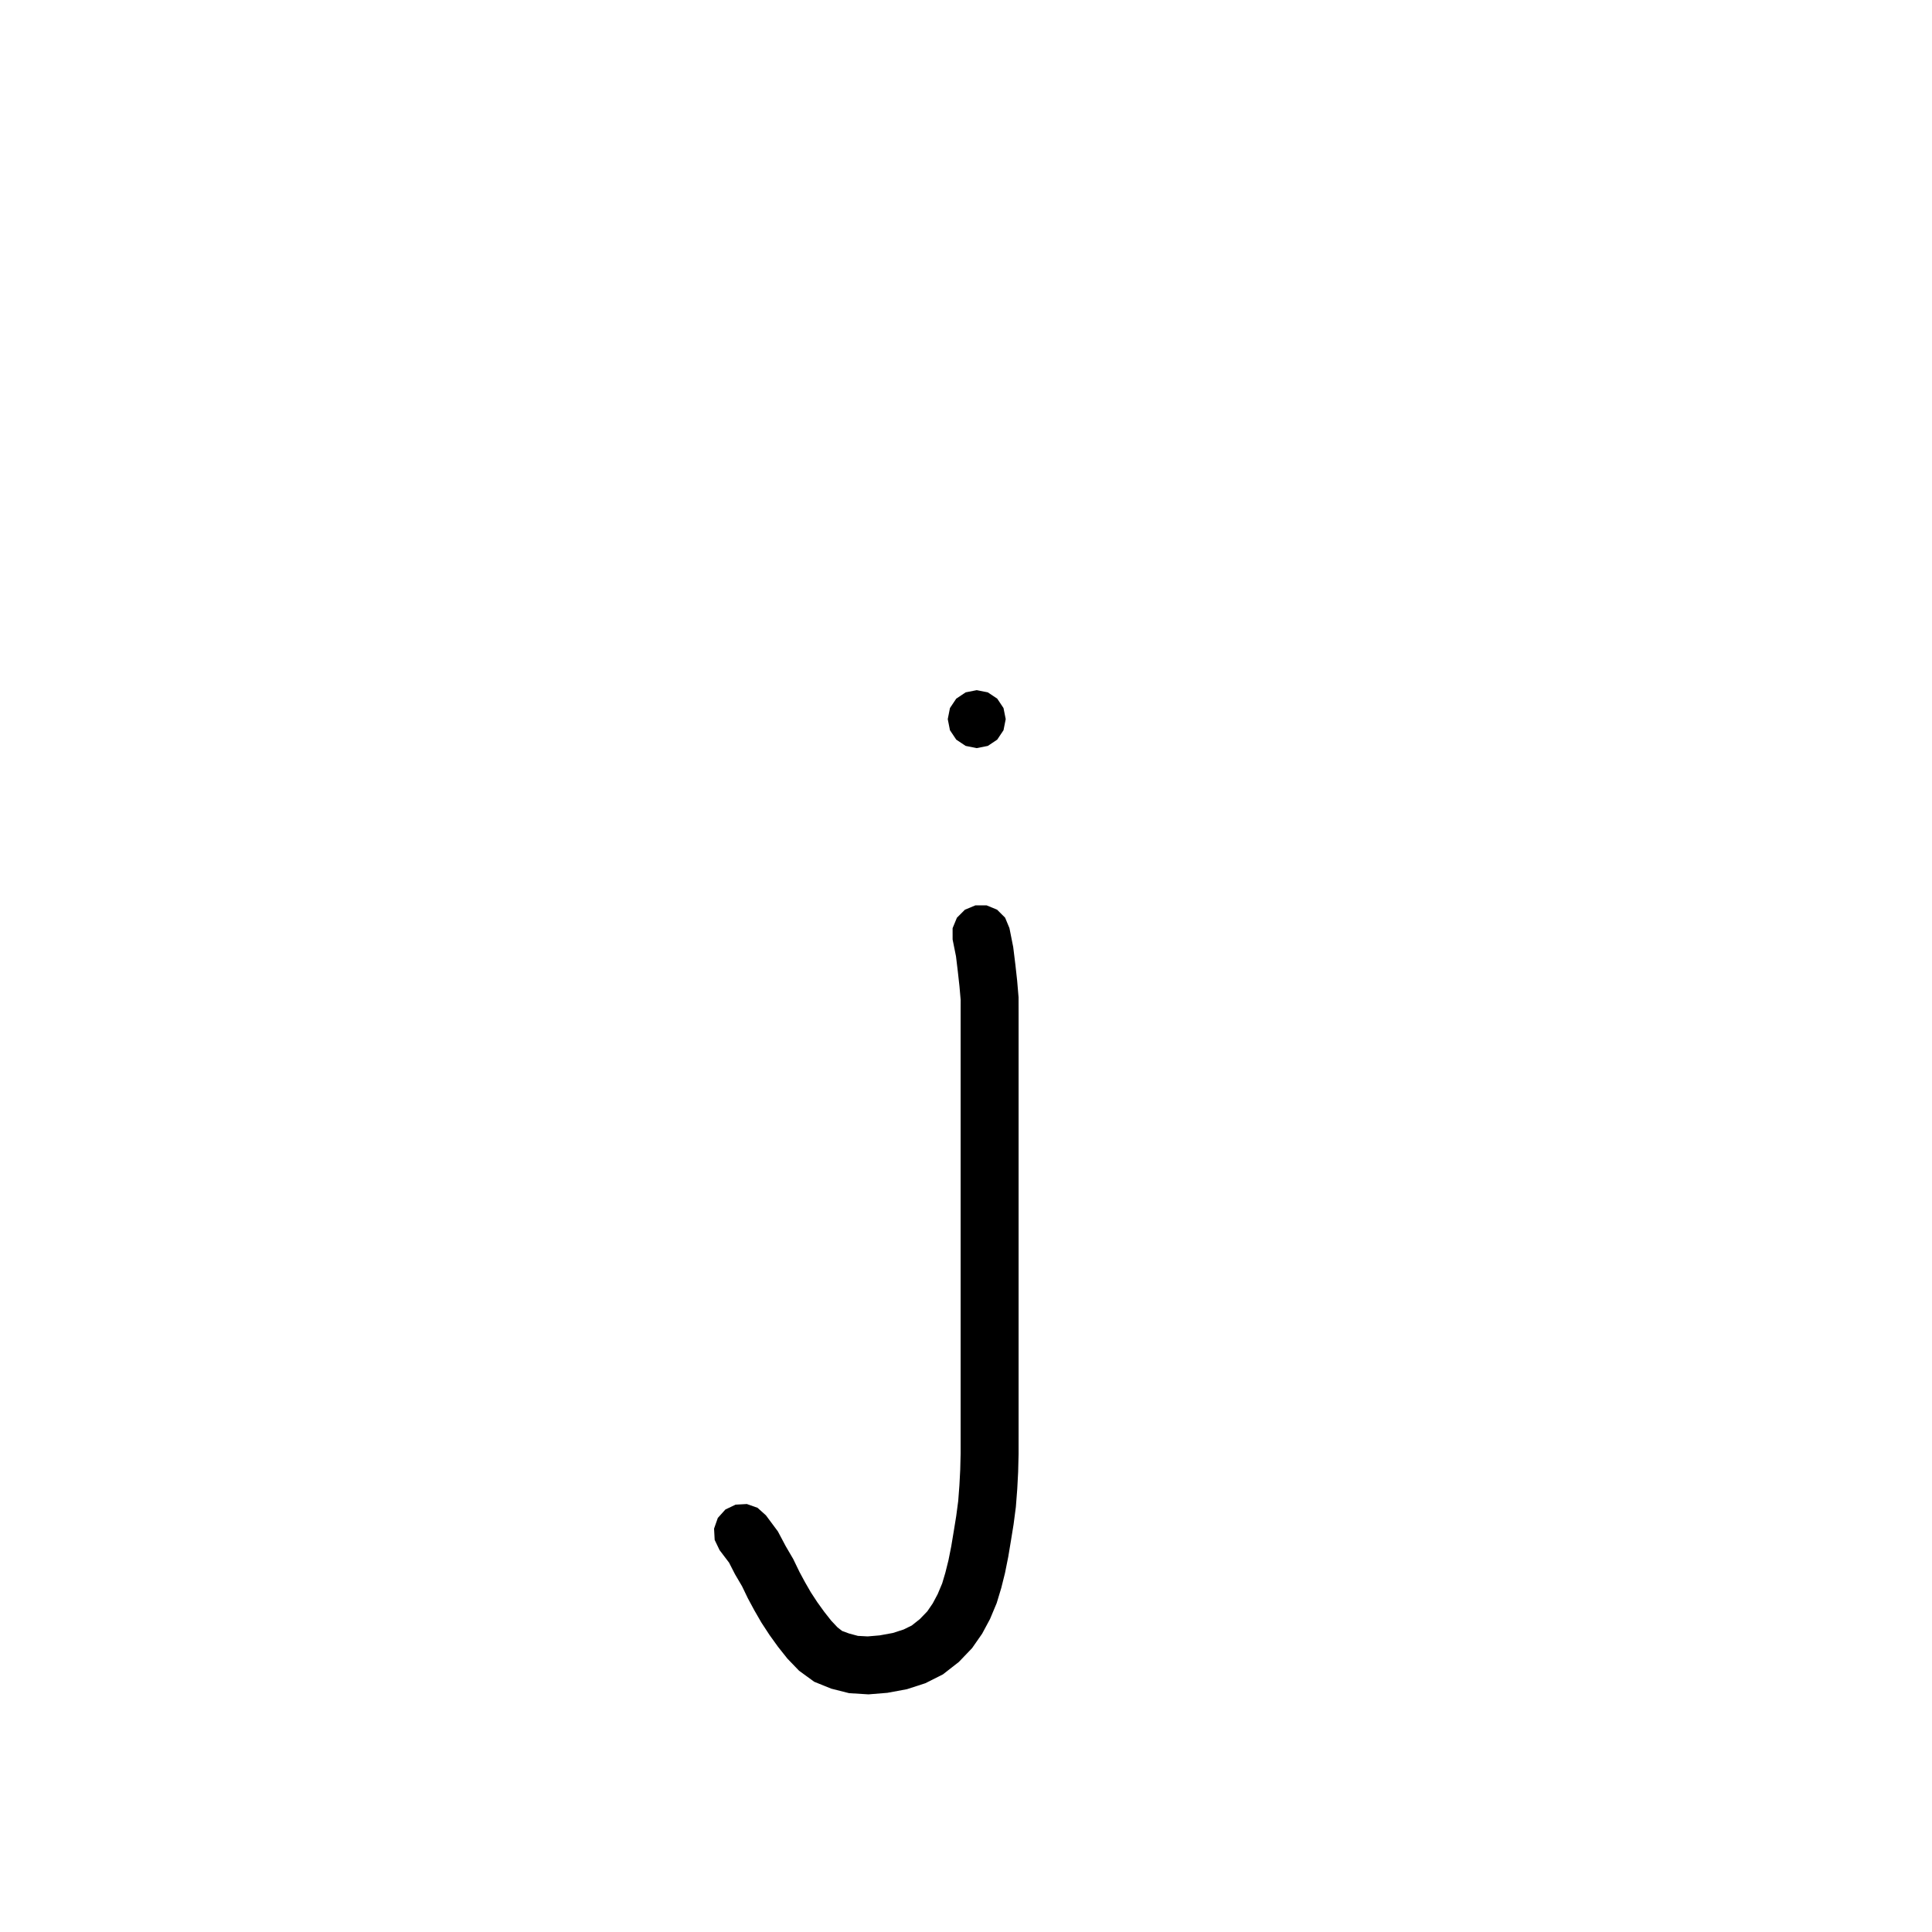
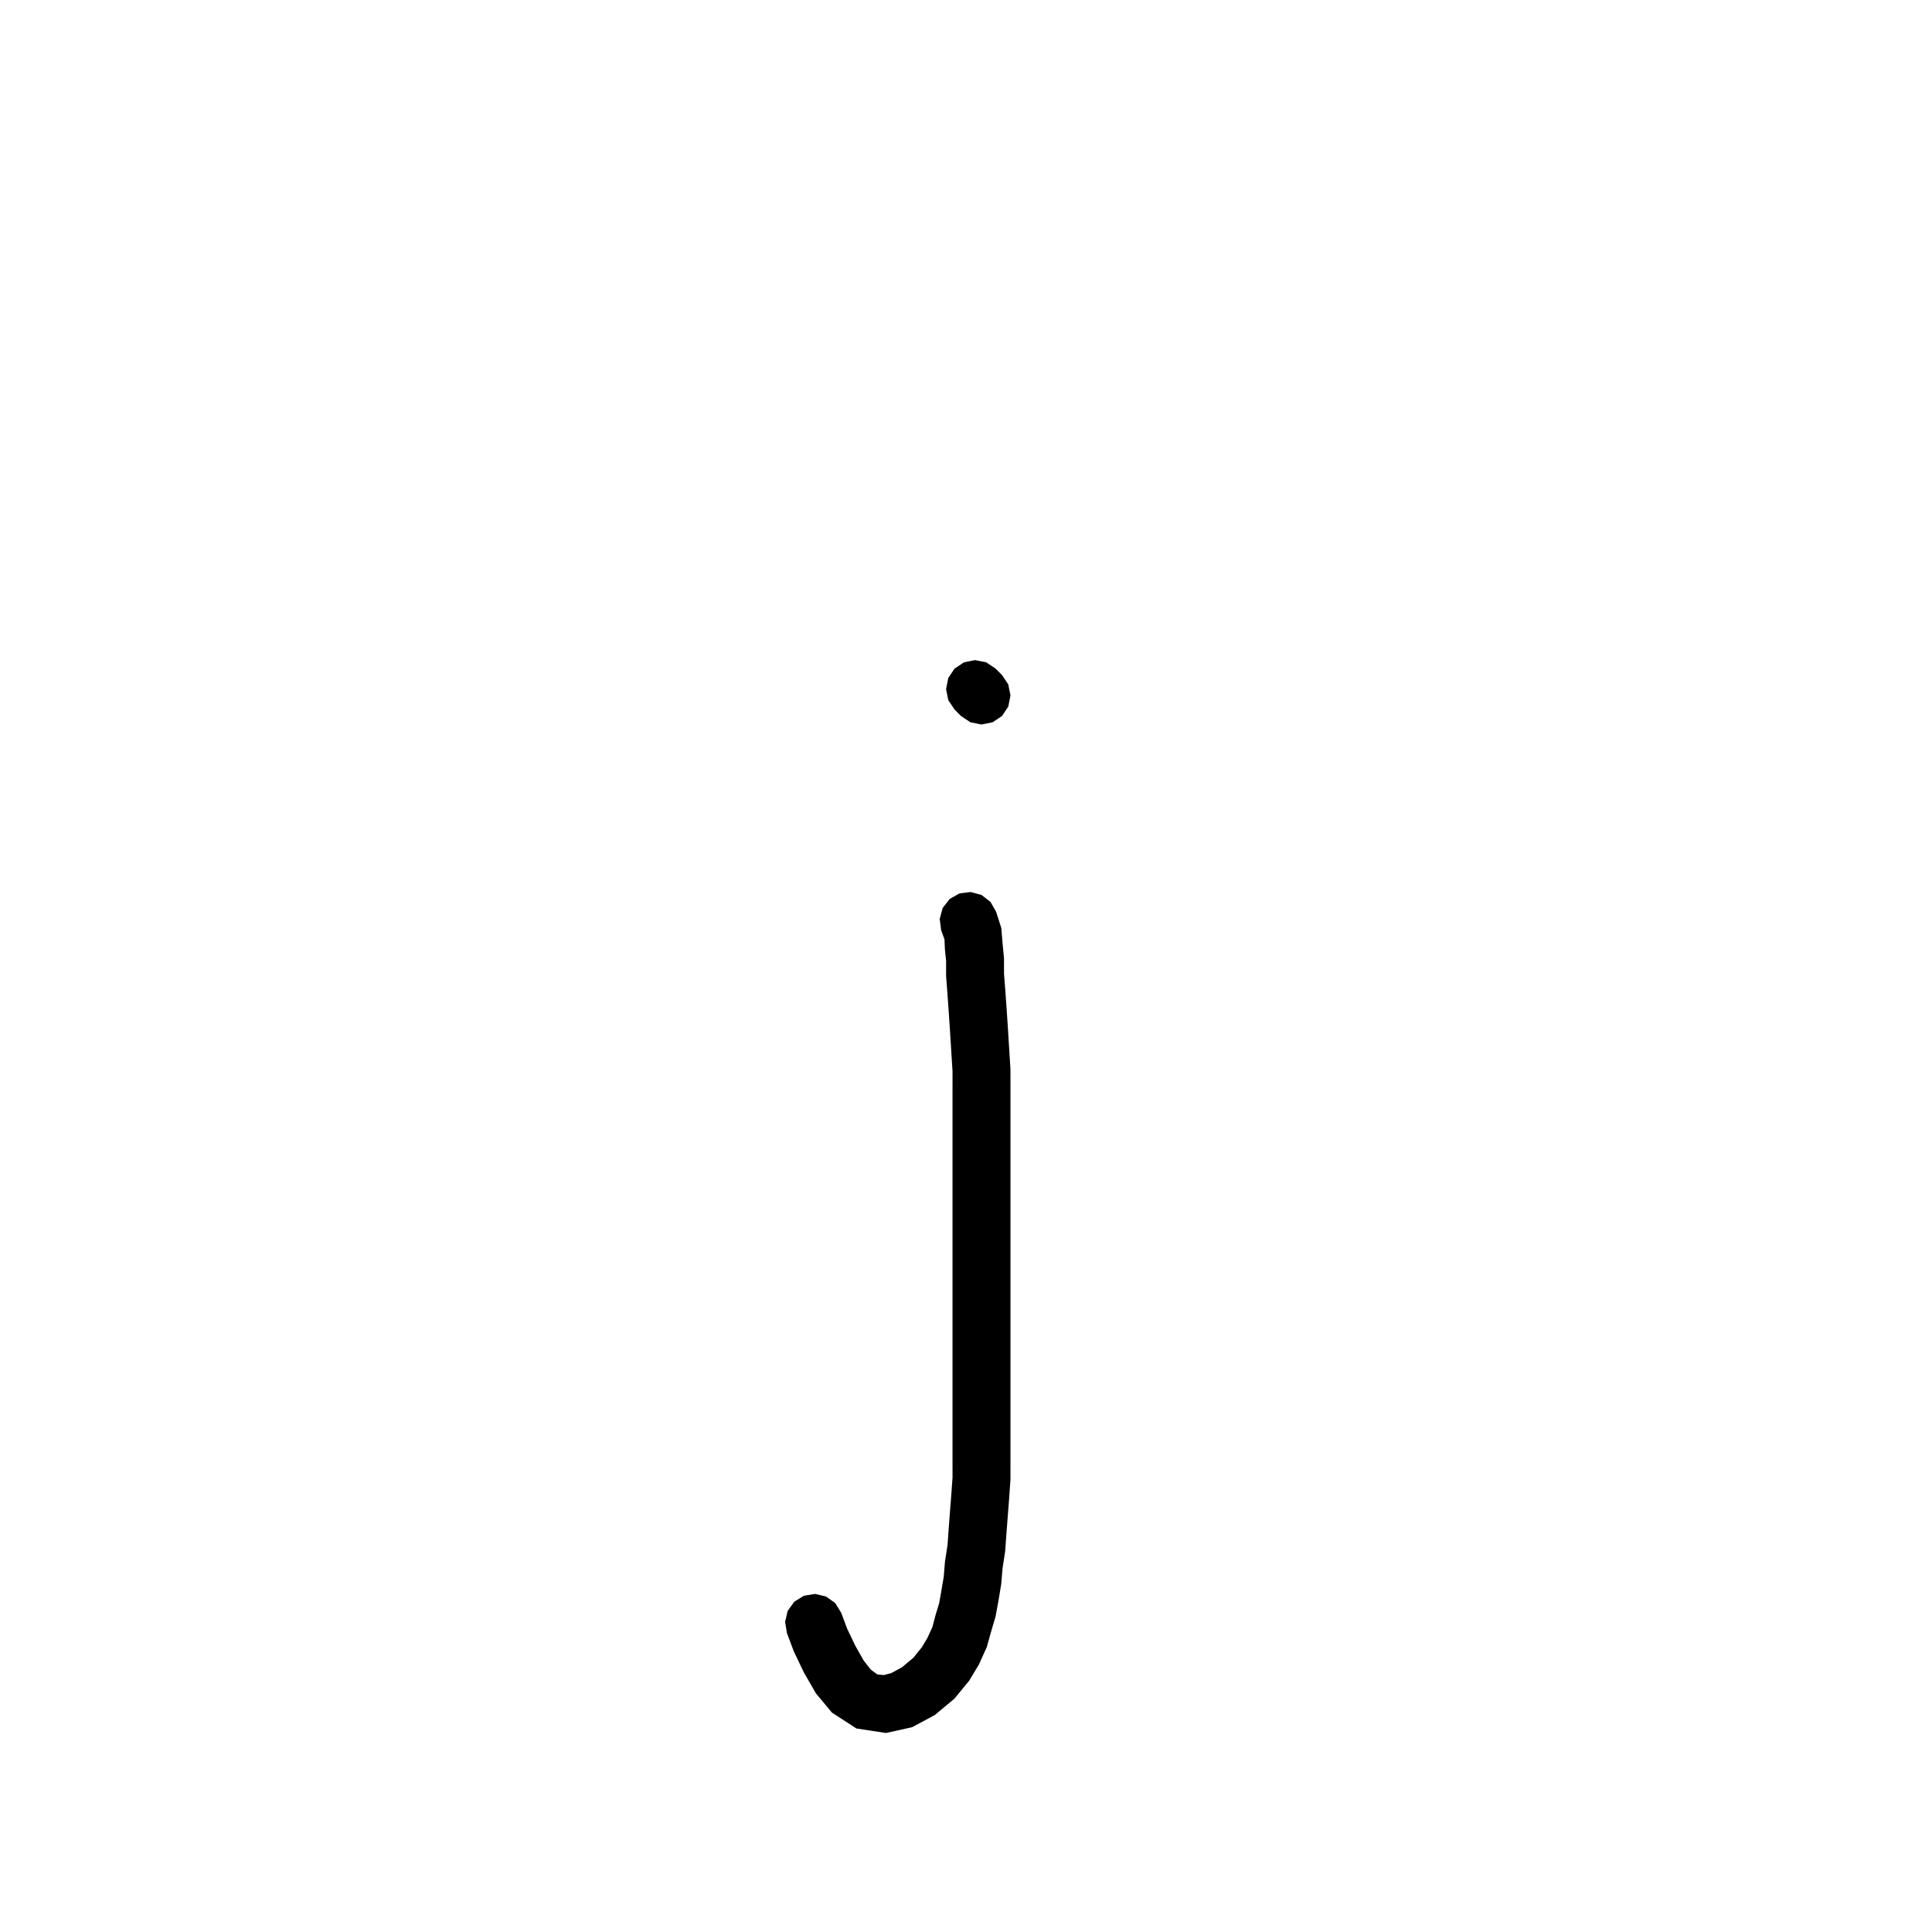
<svg xmlns="http://www.w3.org/2000/svg" viewBox="0 0 300 300" width="300" height="300">
-   <path d="M 147.921 145.883 L 148.447 148.5 L 148.73 150.854 L 148.988 153.175 L 149.171 155.271 L 149.167 157.133 L 149.167 159.467 L 149.167 161.733 L 149.167 164.067 L 149.167 166.4 L 149.167 168.533 L 149.167 170.533 L 149.167 172.6 L 149.167 174.733 L 149.167 177.067 L 149.167 179.6 L 149.167 182.2 L 149.167 184.933 L 149.167 187.8 L 149.167 190.667 L 149.167 193.533 L 149.167 196.467 L 149.167 199.4 L 149.167 202.4 L 149.167 205.467 L 149.167 208.533 L 149.167 211.533 L 149.167 214.533 L 149.167 217.467 L 149.167 220.267 L 149.167 223 L 149.167 225.678 L 149.103 228.227 L 148.976 230.642 L 148.791 233.068 L 148.481 235.414 L 148.093 237.803 L 147.707 240.123 L 147.275 242.284 L 146.794 244.21 L 146.3 245.873 L 145.601 247.537 L 144.827 248.987 L 143.993 250.206 L 142.849 251.395 L 141.58 252.406 L 140.306 253.031 L 138.642 253.568 L 136.597 253.941 L 134.736 254.1 L 133.218 254.019 L 131.846 253.65 L 130.766 253.255 L 130.052 252.699 L 129.062 251.647 L 127.991 250.288 L 126.91 248.787 L 125.899 247.242 L 124.997 245.675 L 124.144 244.092 L 123.169 242.079 L 122.005 240.089 L 120.789 237.795 L 118.933 235.3 L 117.626 234.128 L 115.97 233.545 L 114.217 233.641 L 112.633 234.4 L 111.461 235.707 L 110.879 237.364 L 110.974 239.117 L 111.733 240.7 L 113.211 242.65 L 114.129 244.445 L 115.231 246.321 L 116.123 248.175 L 117.137 250.058 L 118.234 251.958 L 119.49 253.88 L 120.809 255.712 L 122.271 257.553 L 124.082 259.434 L 126.434 261.145 L 129.087 262.217 L 131.849 262.914 L 134.864 263.1 L 137.803 262.859 L 140.825 262.299 L 143.694 261.369 L 146.42 259.994 L 148.884 258.072 L 150.94 255.927 L 152.506 253.68 L 153.732 251.396 L 154.766 248.927 L 155.473 246.59 L 156.058 244.25 L 156.56 241.744 L 156.974 239.263 L 157.386 236.72 L 157.743 233.998 L 157.957 231.225 L 158.097 228.573 L 158.166 225.789 L 158.167 223 L 158.167 220.267 L 158.167 217.467 L 158.167 214.533 L 158.167 211.533 L 158.167 208.533 L 158.167 205.467 L 158.167 202.4 L 158.167 199.4 L 158.167 196.467 L 158.167 193.533 L 158.167 190.667 L 158.167 187.8 L 158.167 184.933 L 158.167 182.2 L 158.167 179.6 L 158.167 177.067 L 158.167 174.733 L 158.167 172.6 L 158.167 170.533 L 158.167 168.533 L 158.167 166.4 L 158.167 164.067 L 158.167 161.733 L 158.167 159.467 L 158.167 157.133 L 158.162 154.862 L 157.945 152.292 L 157.67 149.812 L 157.331 147.056 L 156.746 144.117 L 156.072 142.496 L 154.829 141.256 L 153.207 140.586 L 151.451 140.587 L 149.829 141.261 L 148.589 142.504 L 147.919 144.127 Z" fill="black" fill-rule="nonzero" />
-   <path d="M 156.167 111.667 L 155.824 109.945 L 154.849 108.485 L 153.389 107.509 L 151.667 107.167 L 149.945 107.509 L 148.485 108.485 L 147.509 109.945 L 147.167 111.667 L 147.509 113.389 L 148.485 114.849 L 149.945 115.824 L 151.667 116.167 L 153.389 115.824 L 154.849 114.849 L 155.824 113.389 Z" fill="black" fill-rule="nonzero" />
+   <path d="M 148.224 110.182 L 149.224 111.182 L 150.684 112.157 L 152.406 112.5 L 154.128 112.157 L 155.588 111.182 L 156.564 109.722 L 156.906 108 L 156.564 106.278 L 155.588 104.818 L 154.588 103.818 L 153.128 102.843 L 151.406 102.5 L 149.684 102.843 L 148.224 103.818 L 147.249 105.278 L 146.906 107 L 147.249 108.722 Z" fill="black" fill-rule="nonzero" />
+   <path d="M 146.137 144.423 L 146.66 145.883 L 146.722 147.374 L 146.911 149.204 L 146.91 151.58 L 147.119 154.332 L 147.317 157.11 L 147.516 160.09 L 147.715 163.281 L 147.908 166.341 L 147.906 169.4 L 147.906 172.6 L 147.906 175.8 L 147.906 179 L 147.906 182.2 L 147.906 185.4 L 147.906 188.6 L 147.906 191.8 L 147.906 195 L 147.906 198 L 147.906 201 L 147.906 204 L 147.906 207 L 147.906 209.8 L 147.906 212.8 L 147.906 215.8 L 147.906 218.6 L 147.906 221.4 L 147.906 224.4 L 147.906 227 L 147.909 229.433 L 147.719 232.068 L 147.519 234.655 L 147.319 237.268 L 147.134 239.903 L 146.738 242.464 L 146.541 244.842 L 146.173 247.029 L 145.829 248.958 L 145.279 250.764 L 144.777 252.662 L 144.02 254.312 L 143.144 255.784 L 141.824 257.418 L 140.076 258.879 L 138.391 259.8 L 137.24 260.103 L 136.222 260 L 135.225 259.263 L 134.127 257.87 L 132.793 255.514 L 131.542 252.894 L 130.62 250.42 L 129.694 248.928 L 128.268 247.903 L 126.559 247.503 L 124.826 247.787 L 123.334 248.712 L 122.31 250.138 L 121.909 251.847 L 122.193 253.58 L 123.27 256.439 L 124.819 259.686 L 126.685 262.93 L 129.187 265.937 L 132.991 268.4 L 137.573 269.097 L 141.622 268.2 L 145.137 266.321 L 148.188 263.782 L 150.468 261.016 L 151.992 258.488 L 153.235 255.738 L 153.933 253.236 L 154.584 251.042 L 155.04 248.571 L 155.471 245.958 L 155.674 243.536 L 156.079 240.897 L 156.294 237.932 L 156.493 235.345 L 156.694 232.732 L 156.903 229.767 L 156.906 227 L 156.906 224.4 L 156.906 221.4 L 156.906 218.6 L 156.906 215.8 L 156.906 212.8 L 156.906 209.8 L 156.906 207 L 156.906 204 L 156.906 201 L 156.906 198 L 156.906 195 L 156.906 191.8 L 156.906 188.6 L 156.906 185.4 L 156.906 182.2 L 156.906 179 L 156.906 175.8 L 156.906 172.6 L 156.906 169.4 L 156.904 166.059 L 156.697 162.719 L 156.497 159.51 L 156.296 156.49 L 156.094 153.668 L 155.903 151.22 L 155.902 148.796 L 155.691 146.626 L 155.486 144.117 L 154.675 141.577 L 153.806 140.052 L 152.419 138.975 L 150.725 138.511 L 148.983 138.731 L 147.458 139.6 L 146.381 140.988 L 145.918 142.681 Z" fill="black" fill-rule="nonzero" />
</svg>
